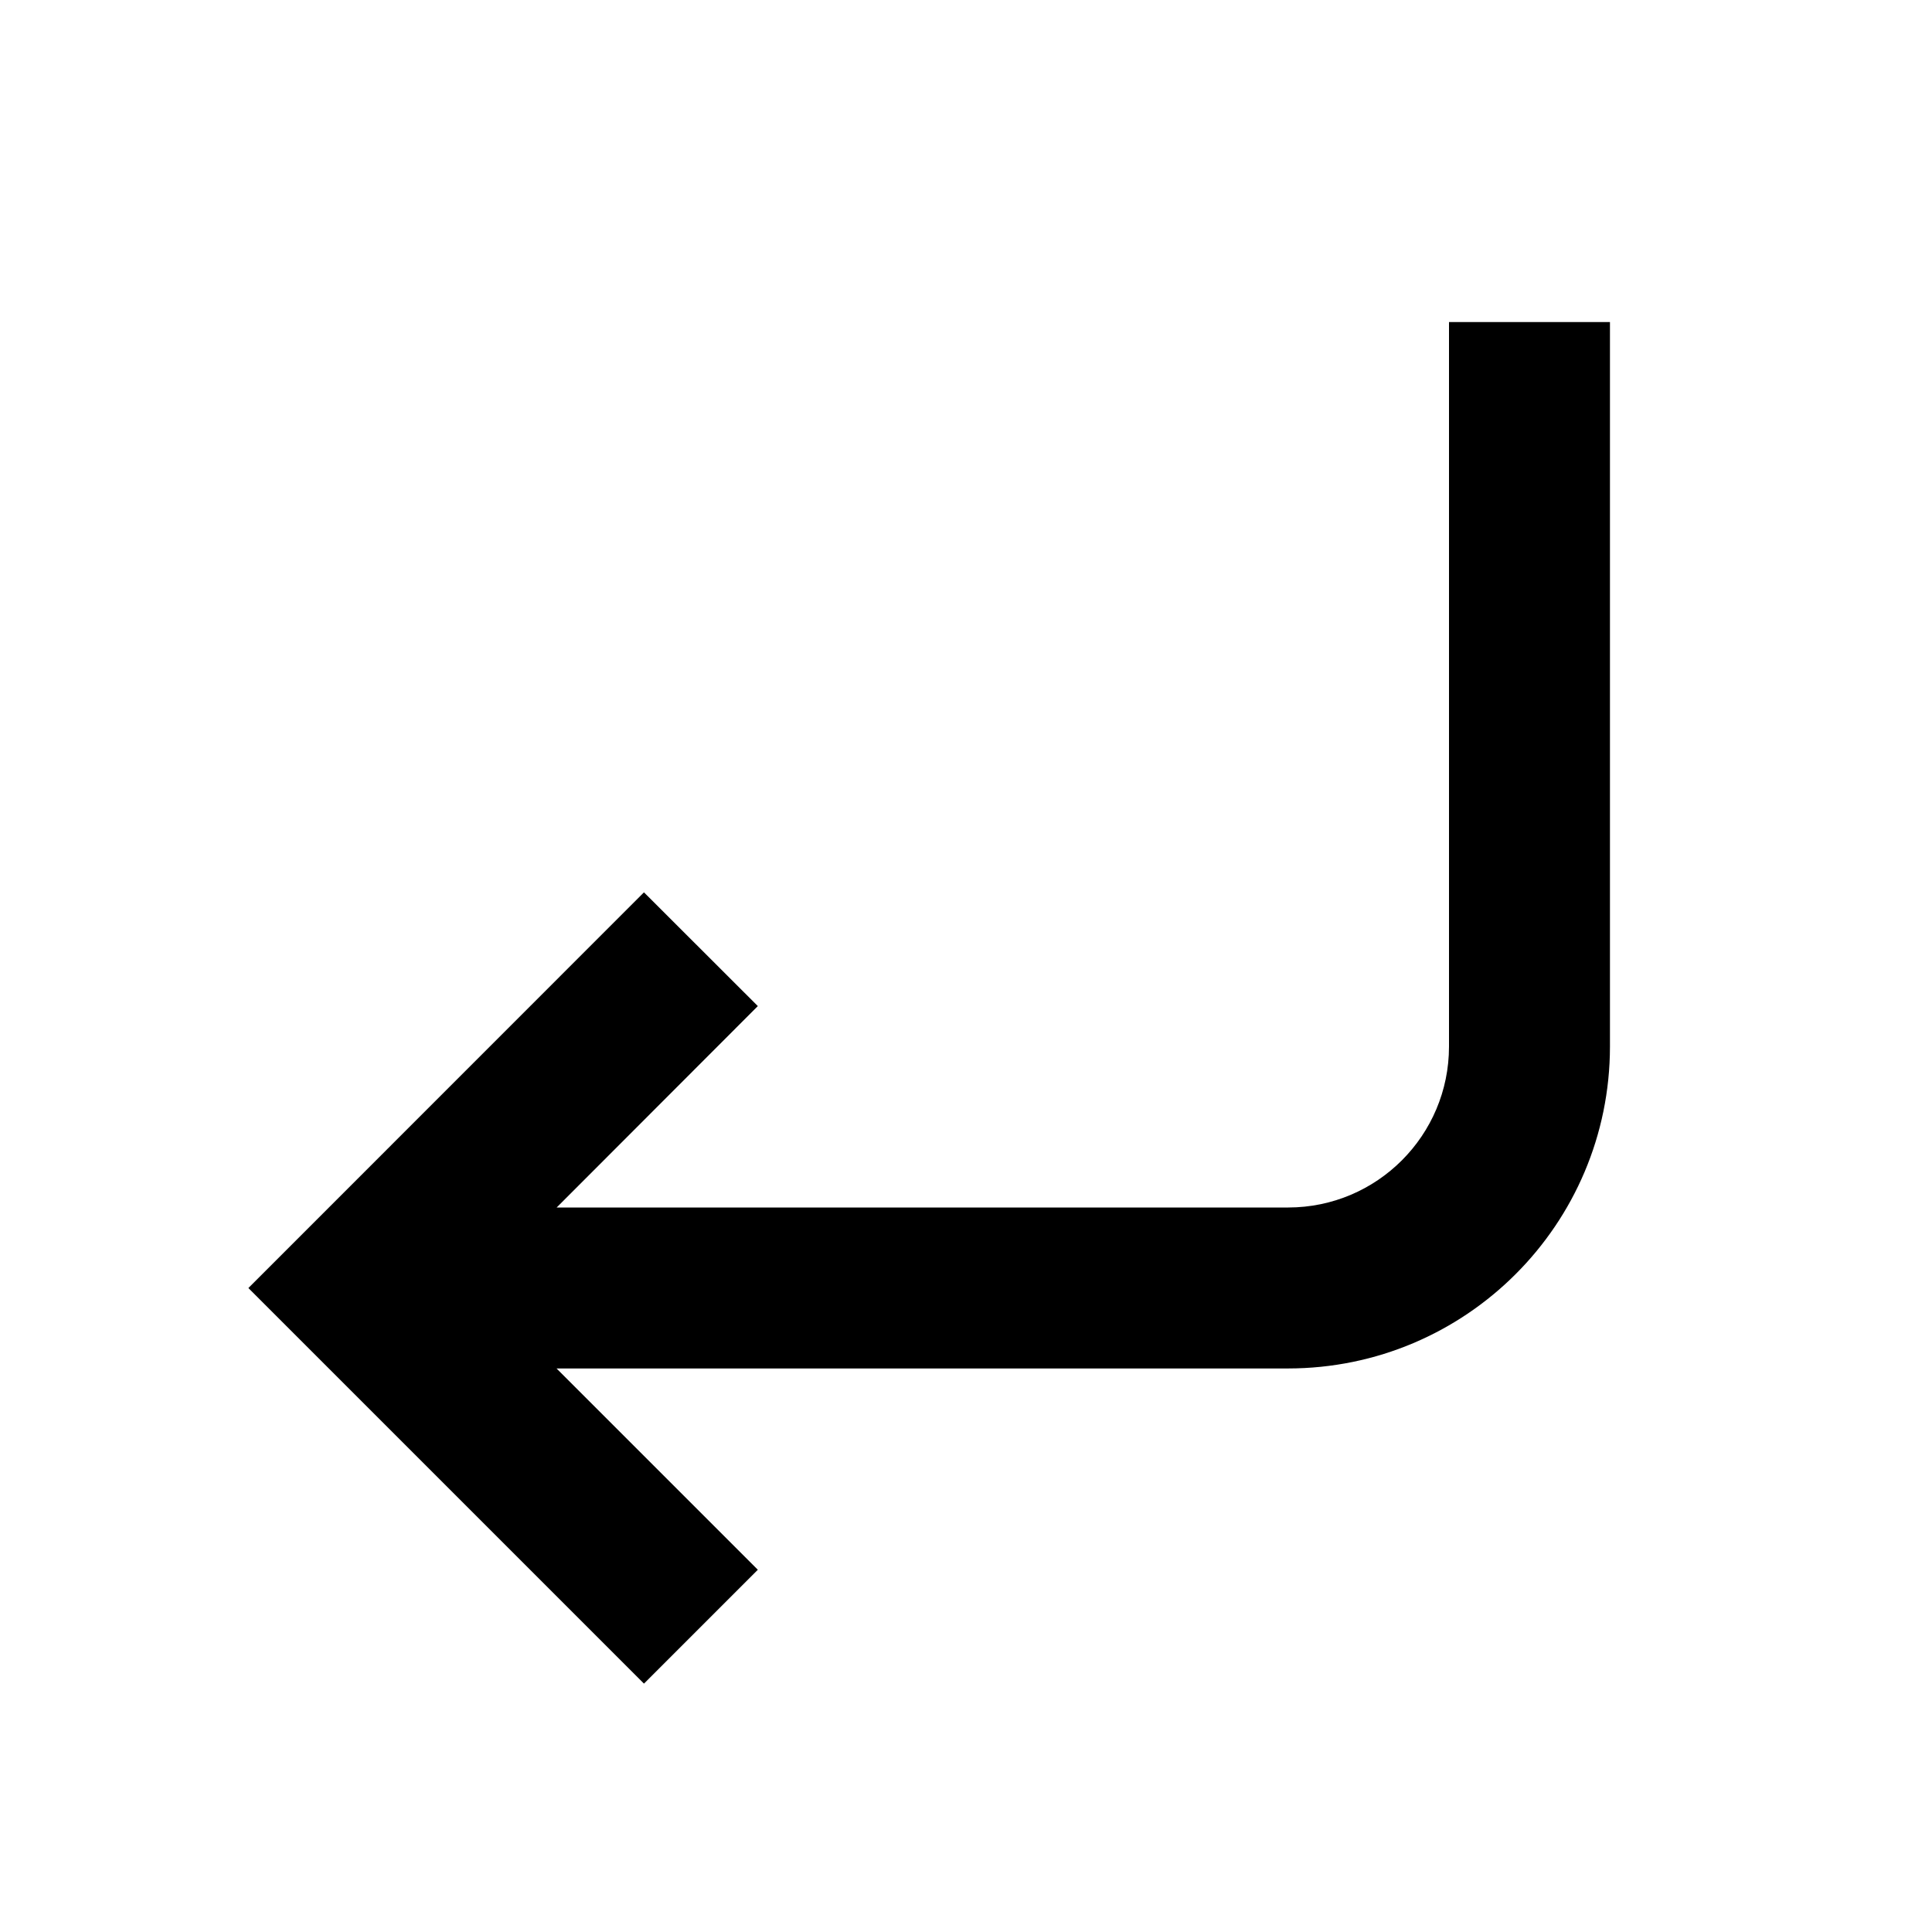
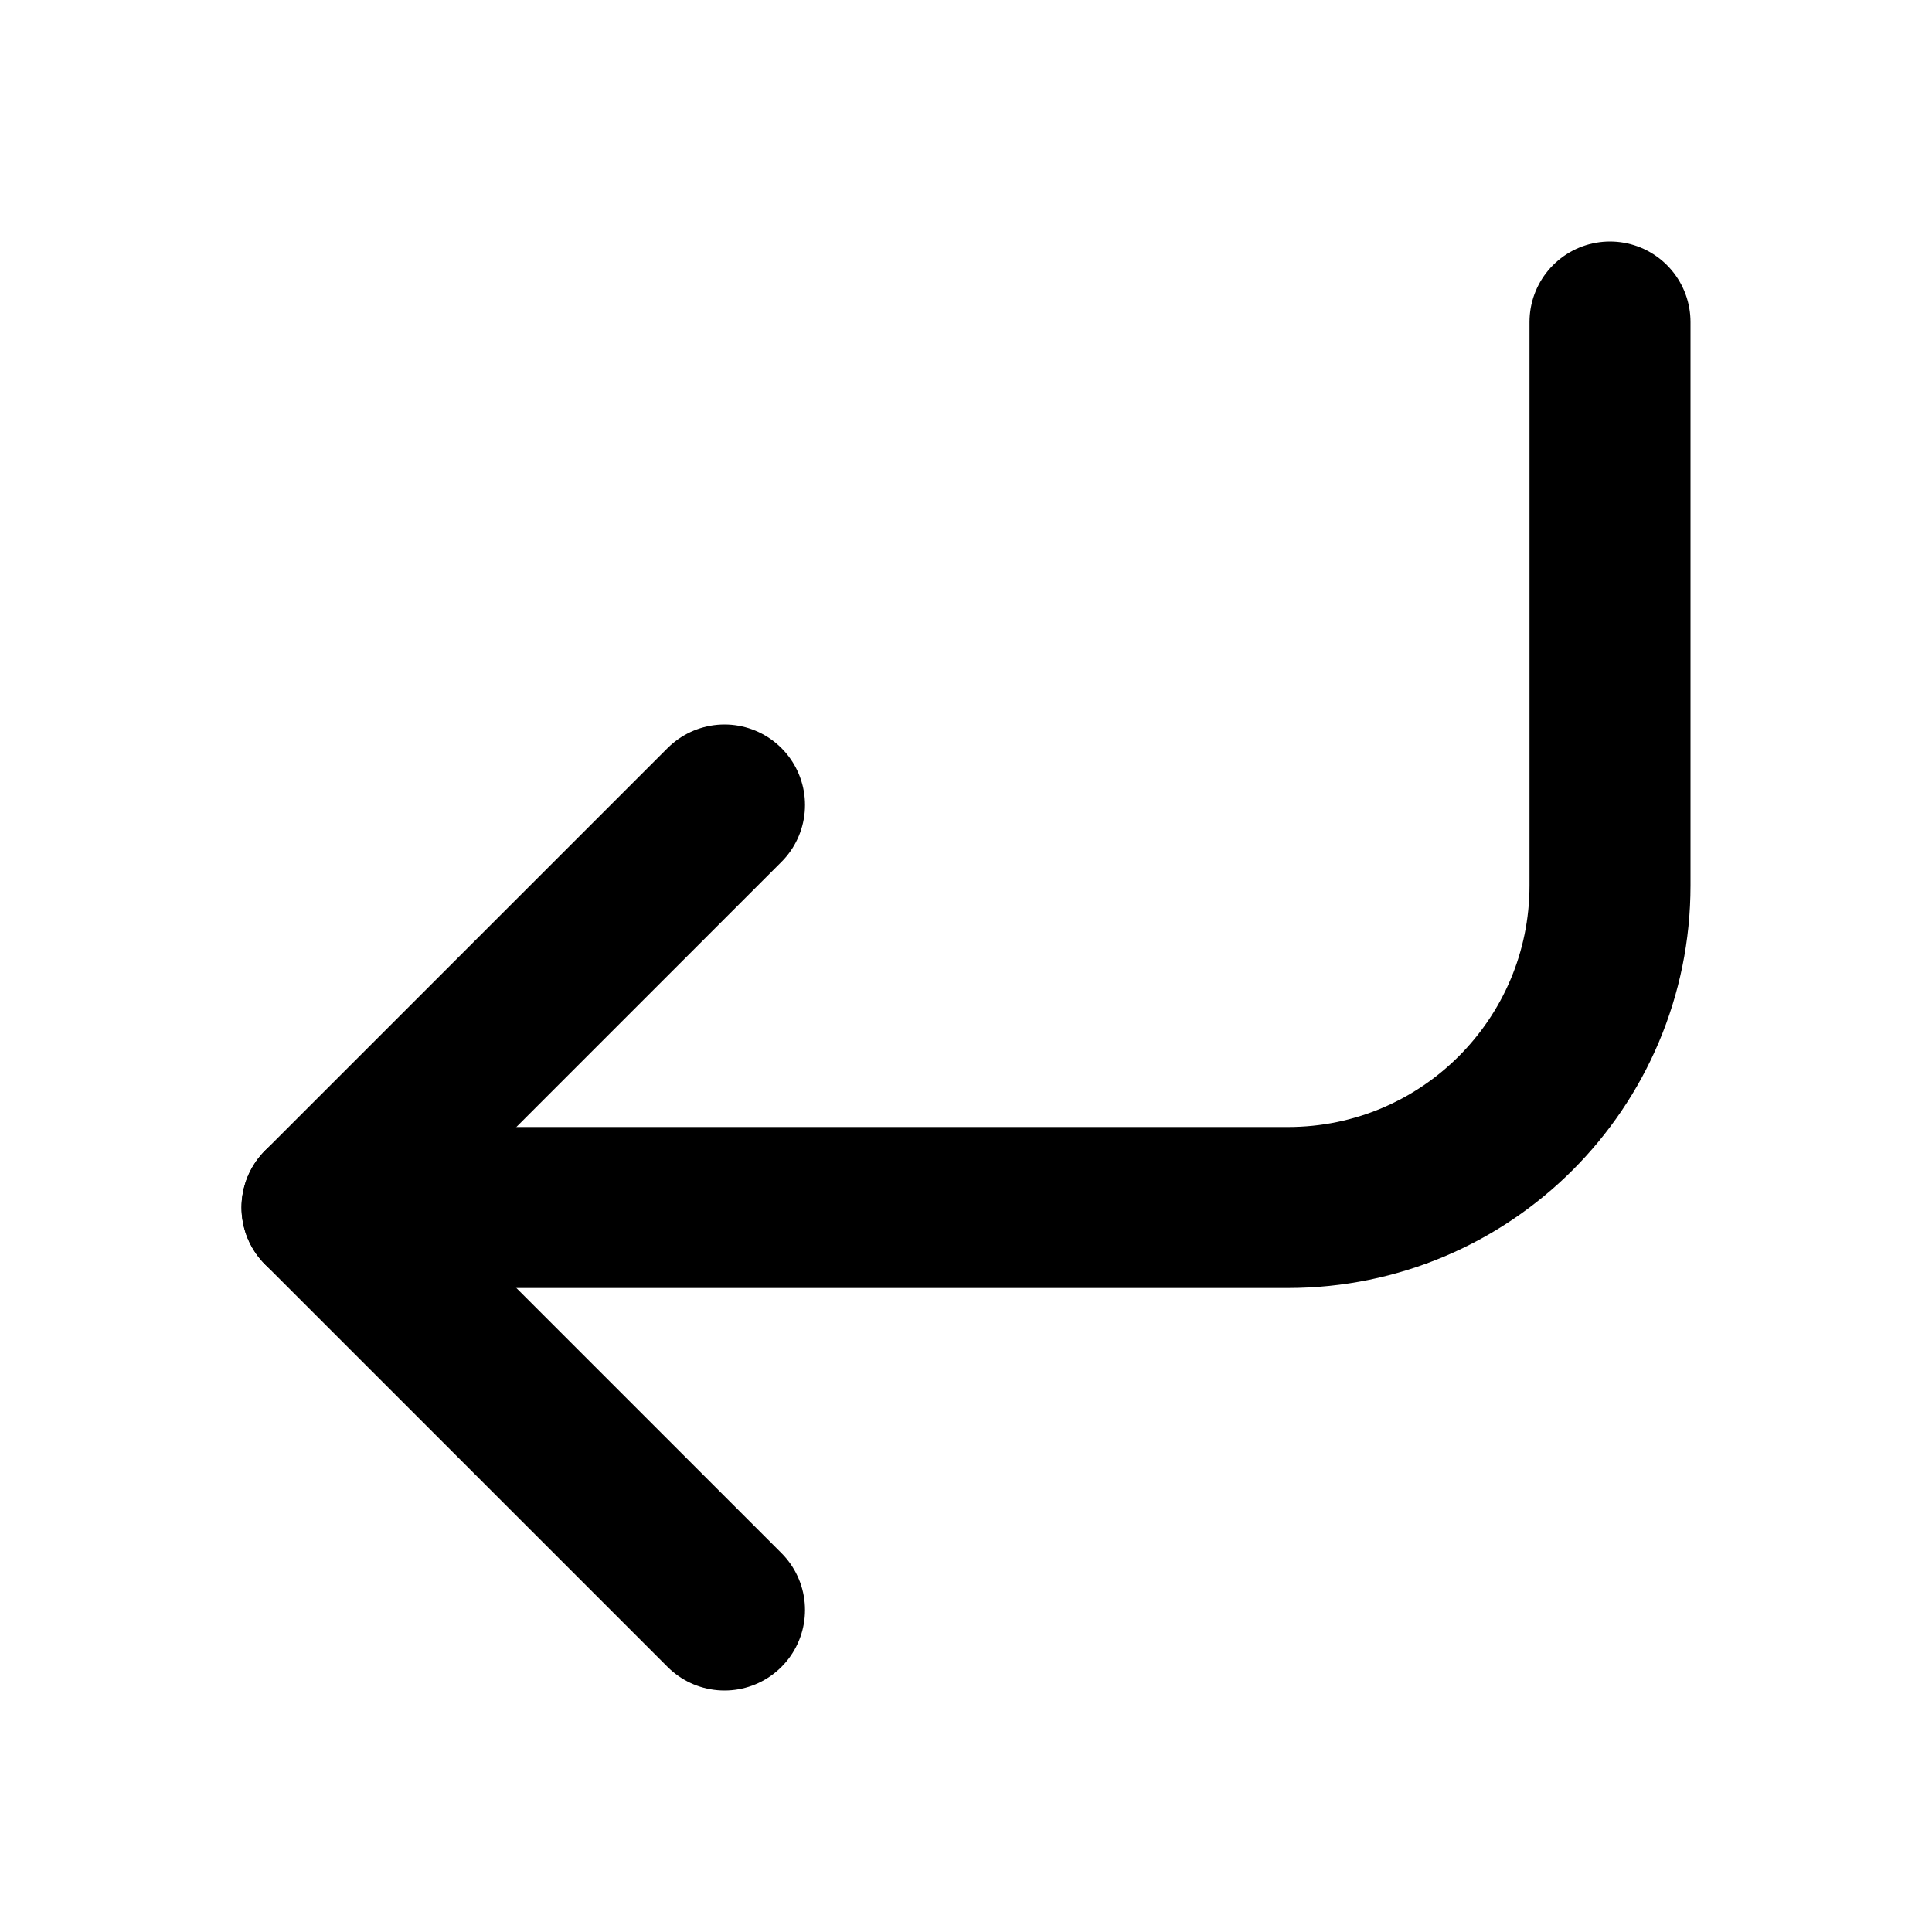
- <svg xmlns="http://www.w3.org/2000/svg" t="1782262791689" class="icon" viewBox="0 0 1024 1024" version="1.1" p-id="2419" width="48" height="48">
-   <path d="M853.312 170.688v384a170.688 170.688 0 0 1-170.624 170.624H294.976L401.664 832l-60.352 60.352-209.664-209.664L341.312 472.96l60.352 60.288L295.04 640h387.712C729.792 640 768 601.792 768 554.688v-384h85.312z" p-id="2420" />
+ <svg xmlns="http://www.w3.org/2000/svg" viewBox="0 0 24 24" fill="none" stroke="currentColor" stroke-width="2" stroke-linecap="round" stroke-linejoin="round" width="48" height="48">
+   <polyline points="9 10 4 15 9 20" />
+   <path d="M20 4v7a4 4 0 0 1-4 4H4" />
</svg>
